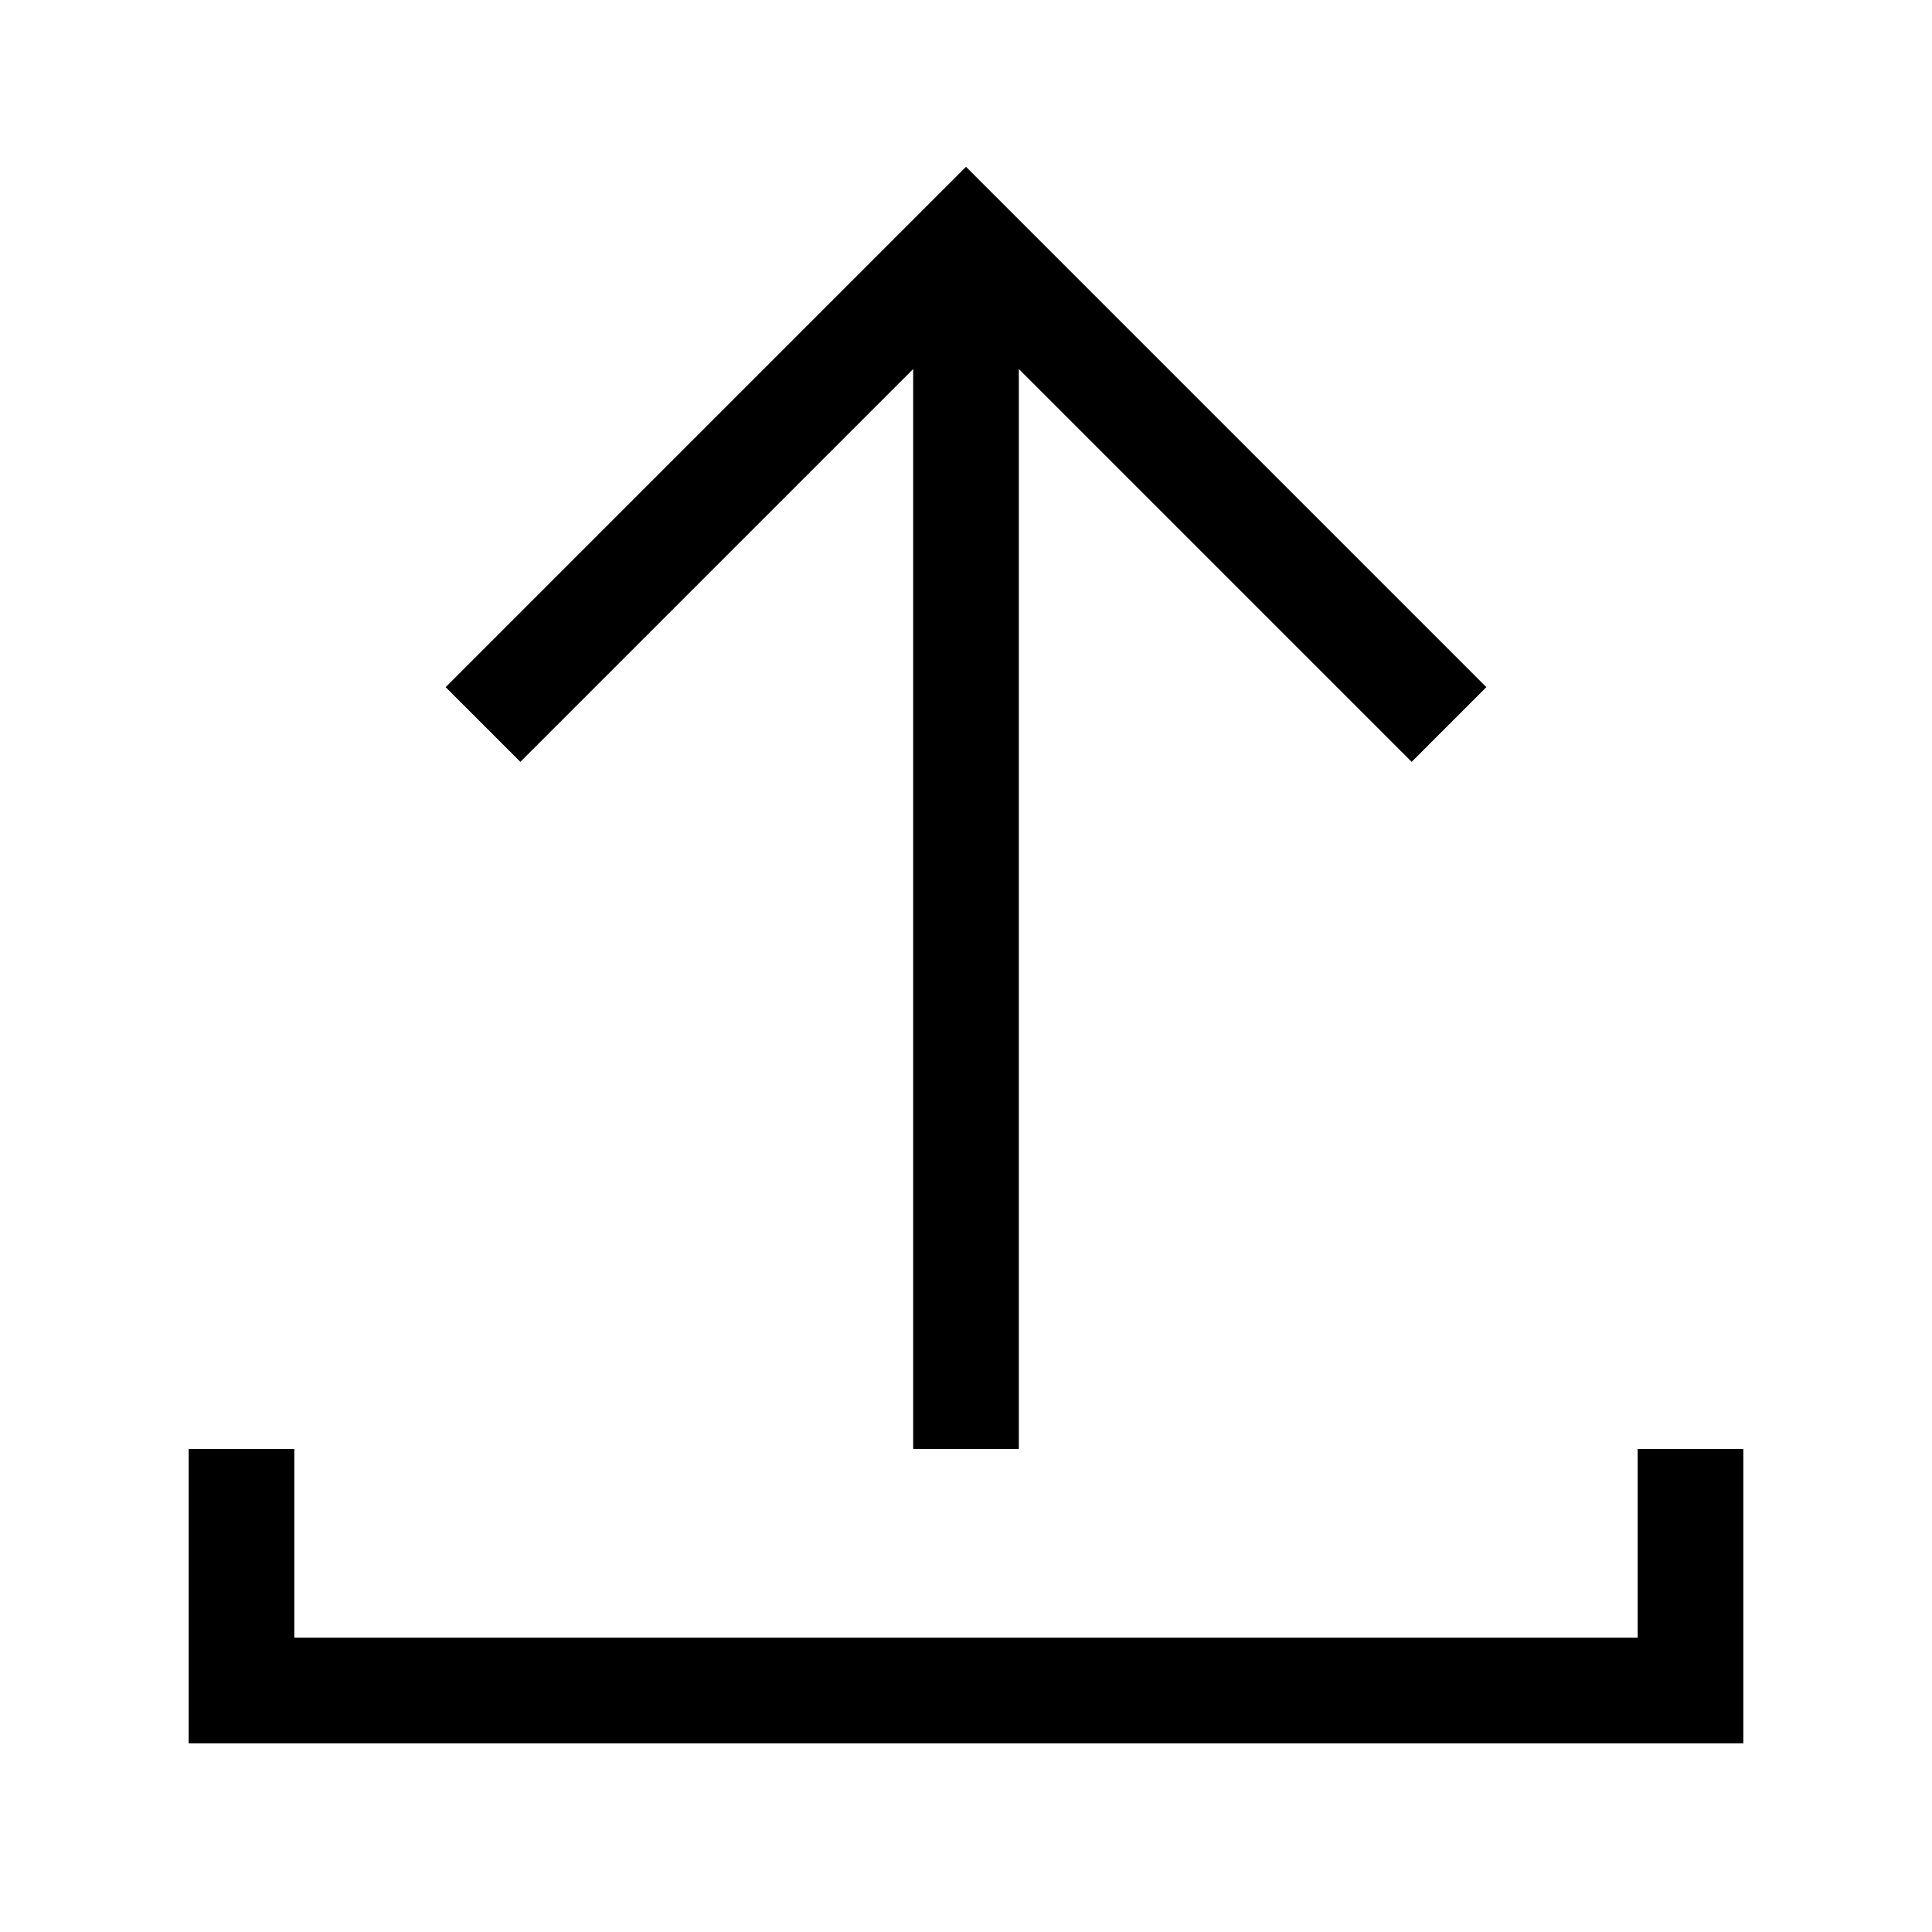
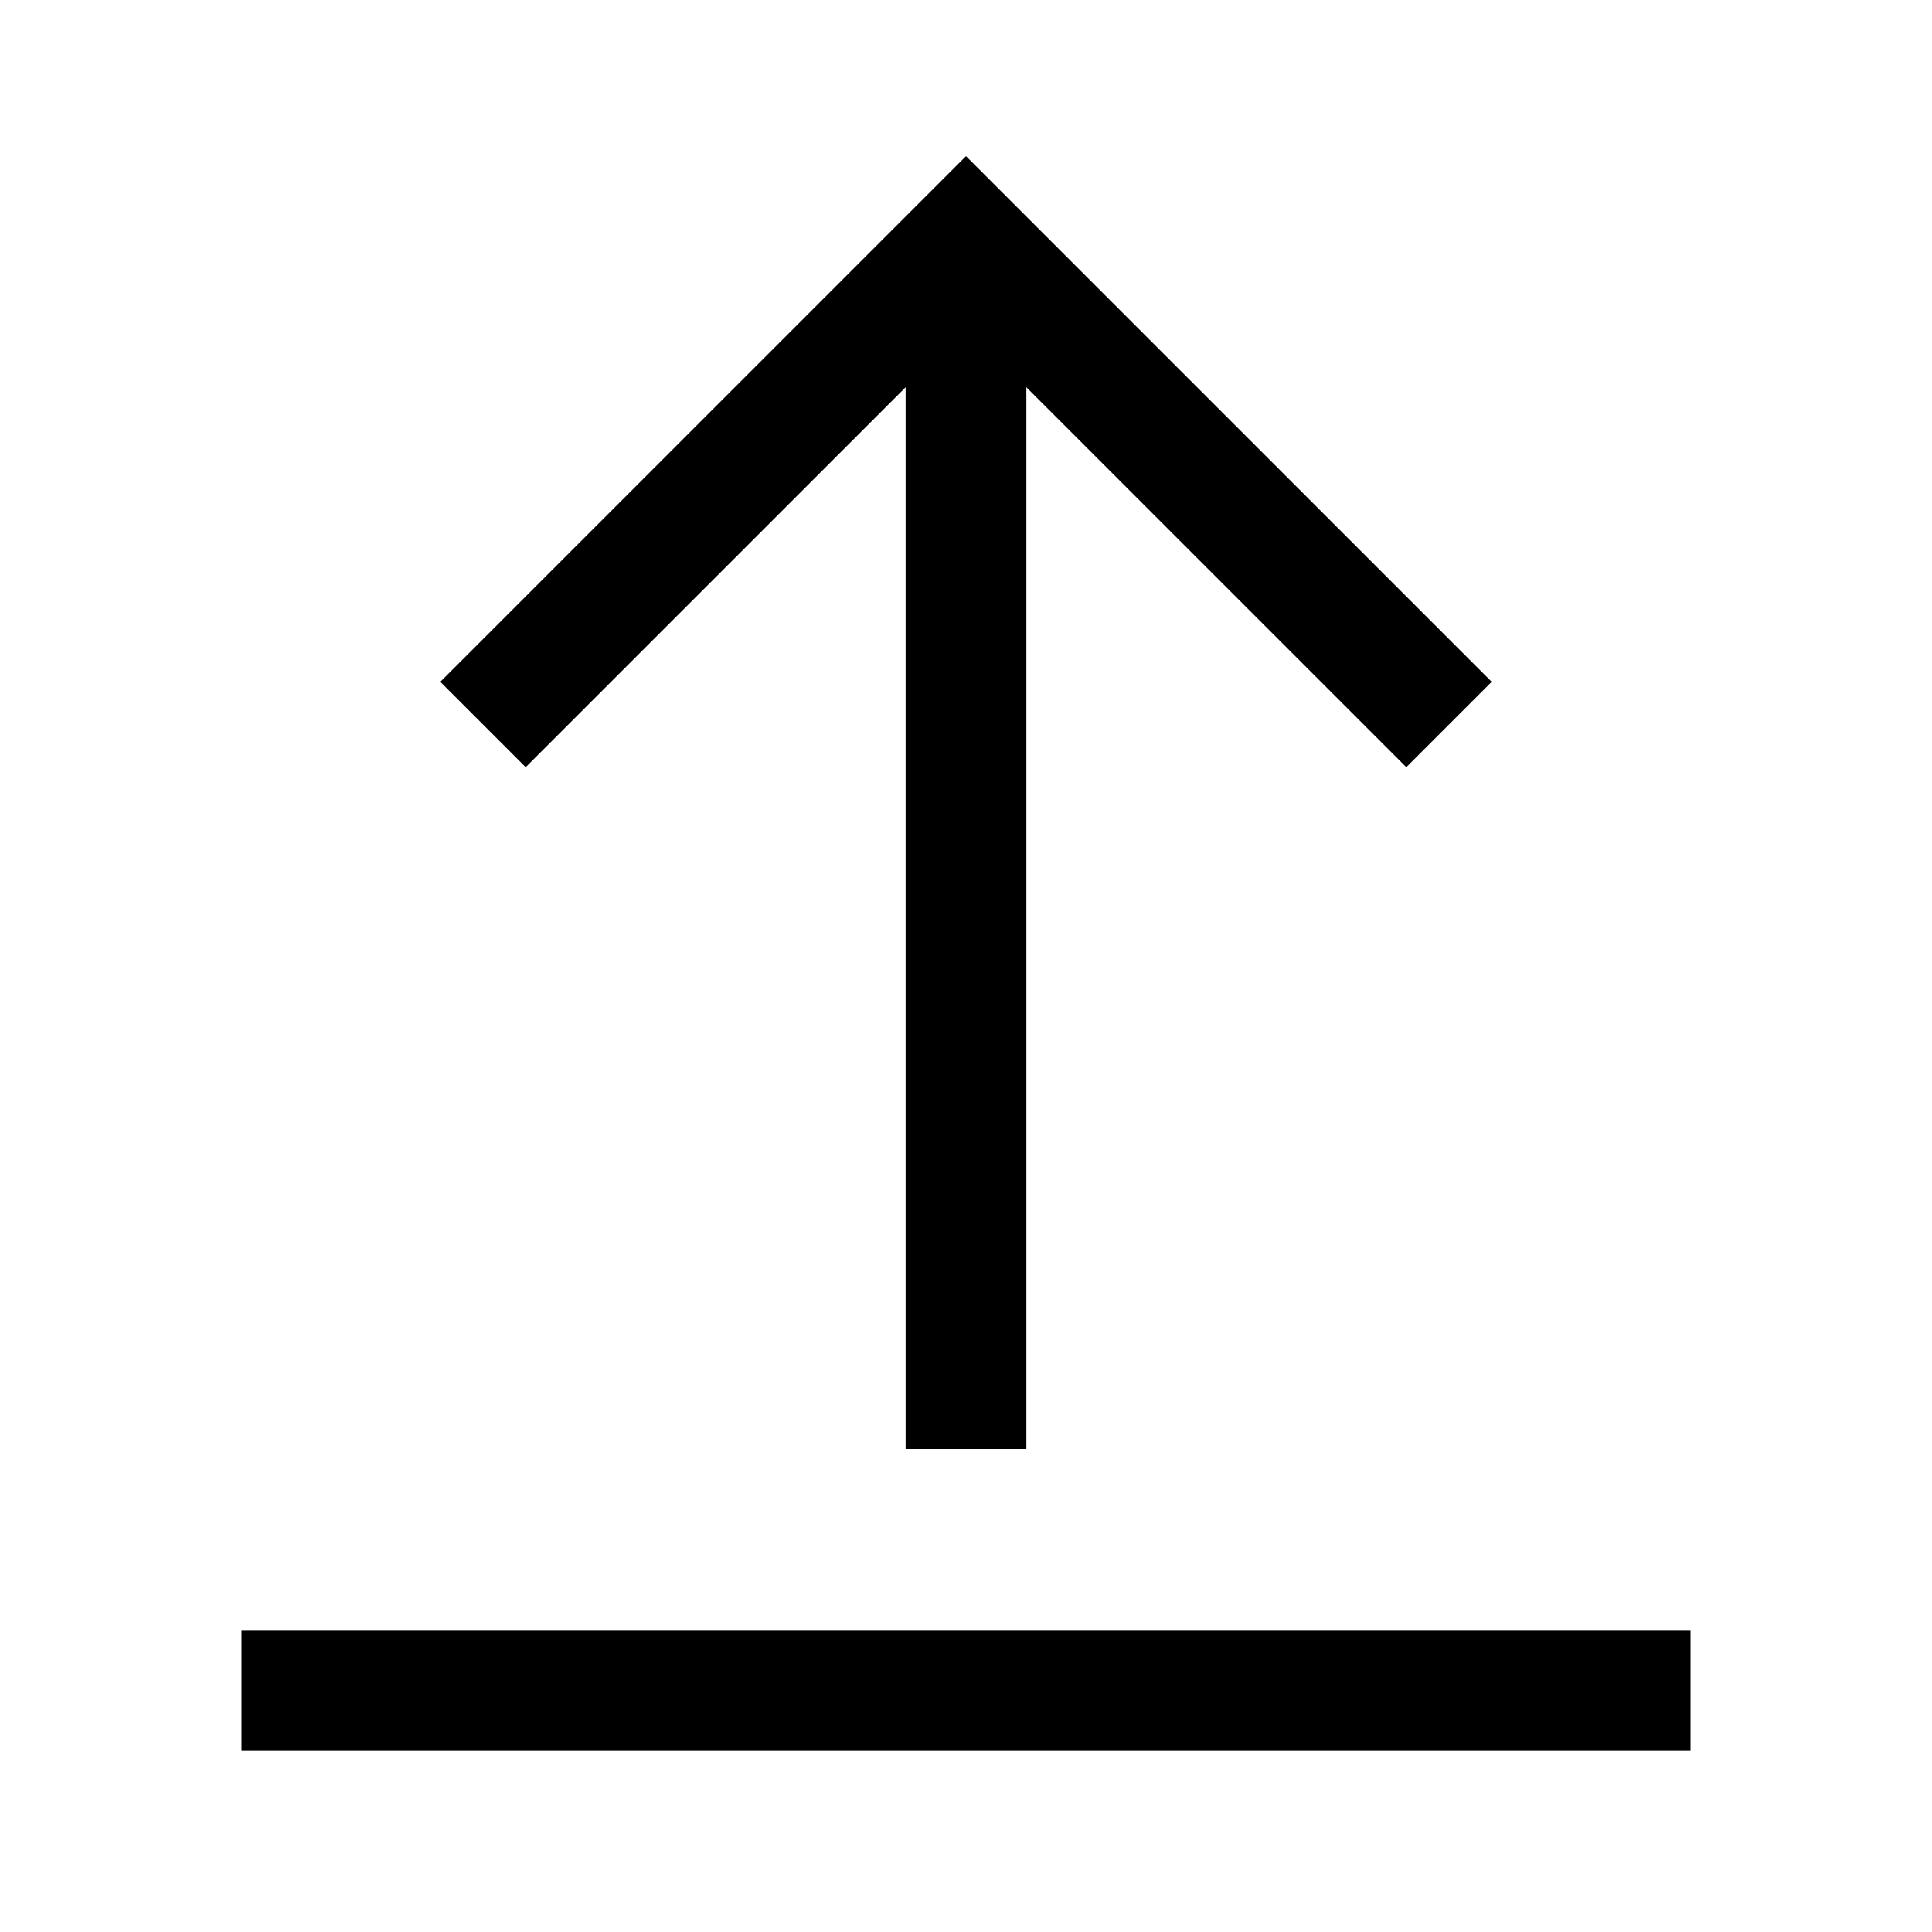
- <svg xmlns="http://www.w3.org/2000/svg" viewBox="0 0 512 512">
-   <path fill="none" stroke="#000" stroke-width="28" stroke-miterlimit="10" d="M64 384v64h384v-64M128 192L256 64l128 128M256 384V64" />
+ <svg xmlns="http://www.w3.org/2000/svg" id="Ebene_1" data-name="Ebene 1" viewBox="0 0 64 64">
+   <polyline points="48 24 32 8 16 24" style="fill:none;stroke:#000;stroke-miterlimit:10;stroke-width:4px" />
+   <line x1="56" y1="56" x2="8" y2="56" style="fill:none;stroke:#000;stroke-miterlimit:10;stroke-width:4px" />
+   <line x1="32" y1="48" x2="32" y2="8" style="fill:none;stroke:#000;stroke-miterlimit:10;stroke-width:4px" />
</svg>
